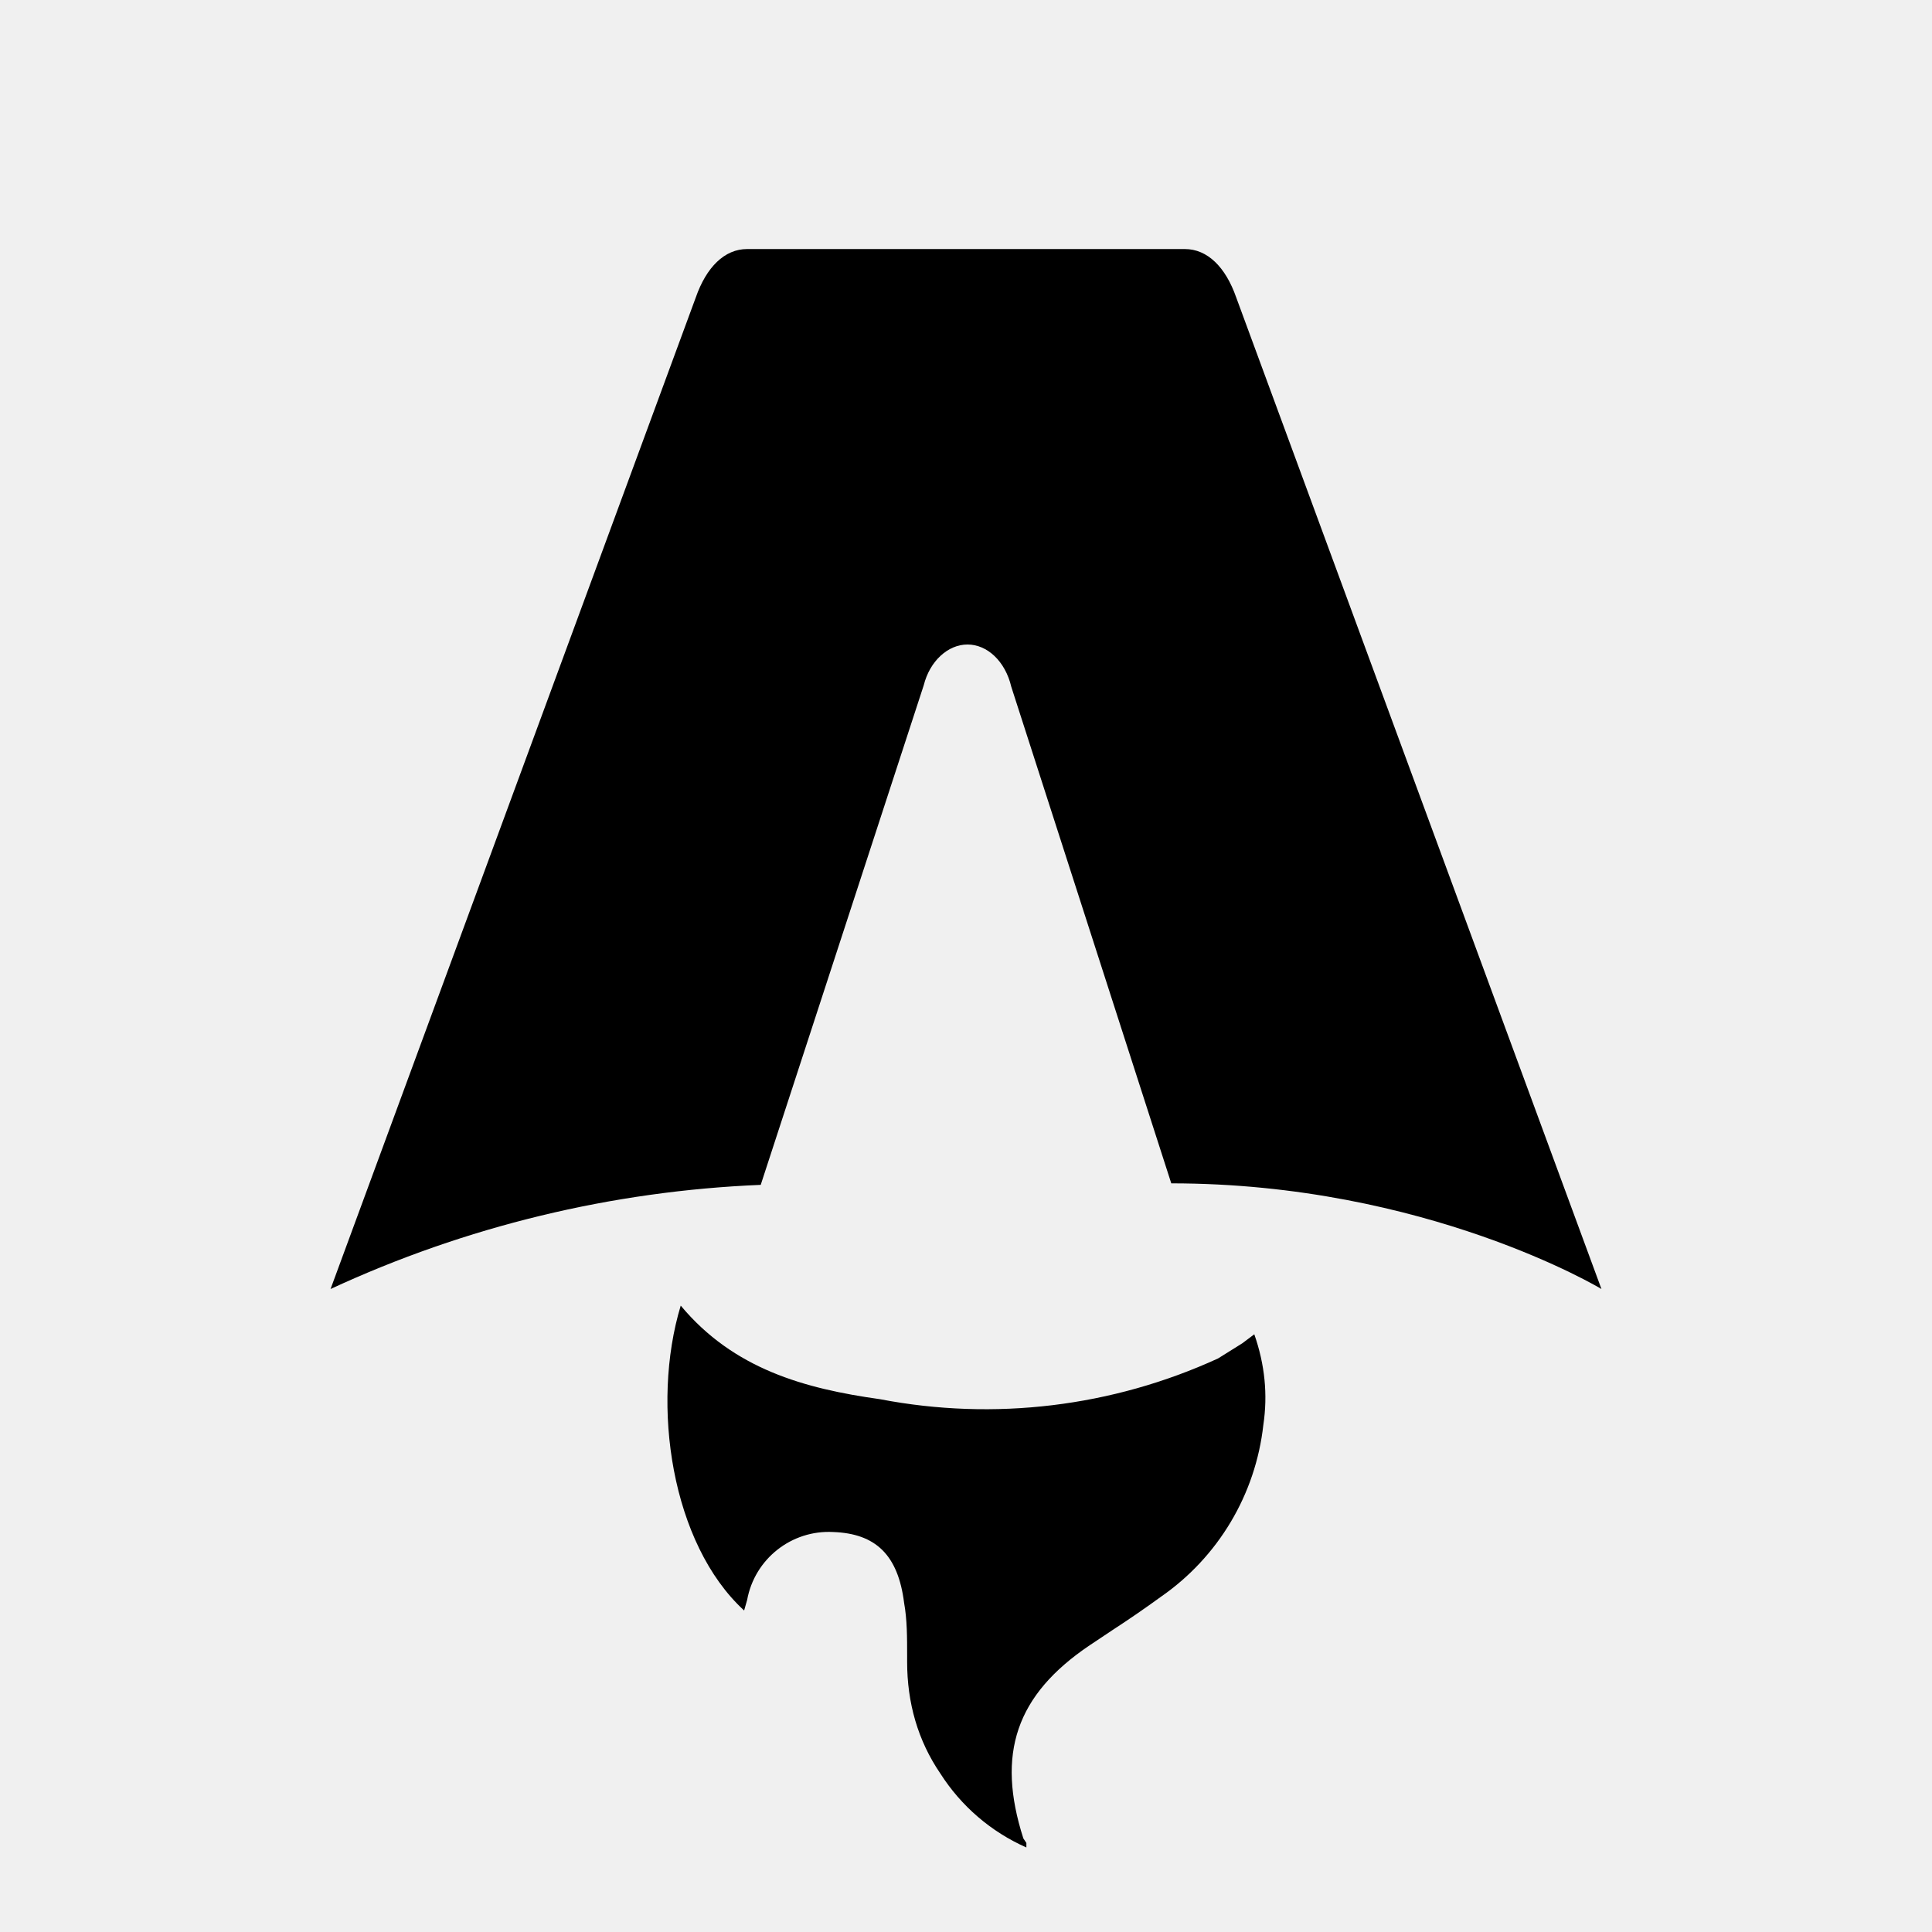
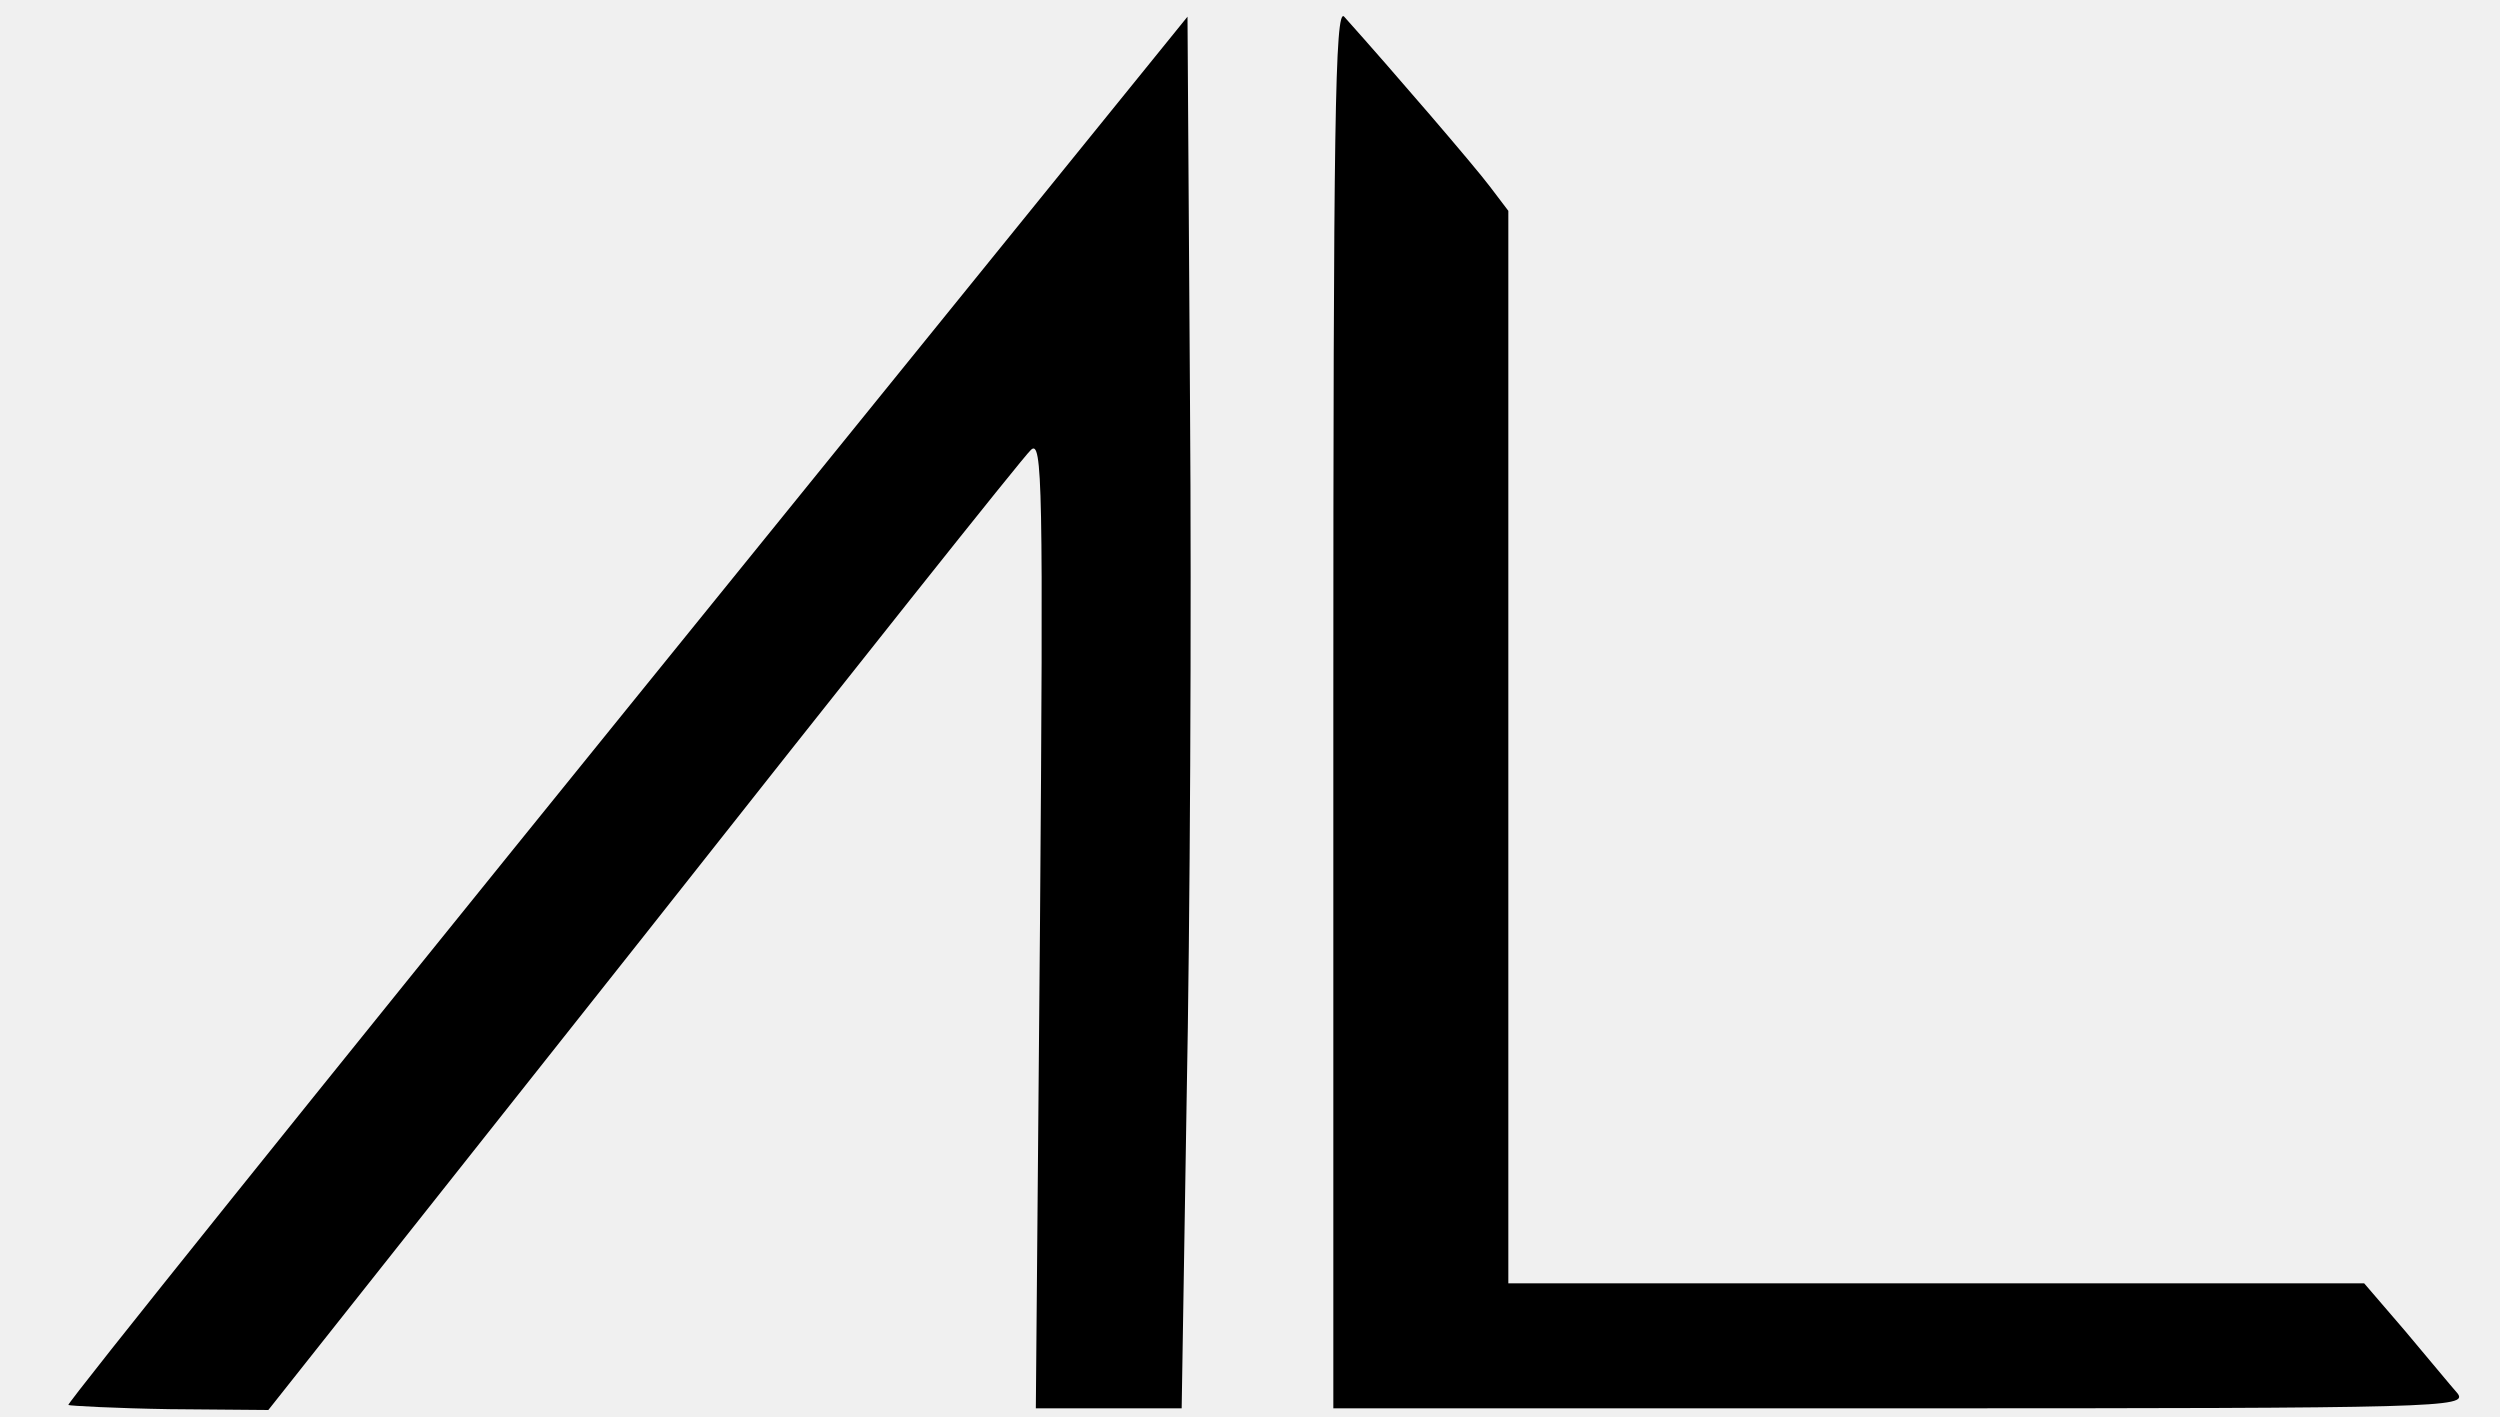
- <svg xmlns="http://www.w3.org/2000/svg" fill="none" viewBox="0 0 128 128">
-   <path d="M50.4 78.5a75.1 75.1 0 0 0-28.5 6.9l24.2-65.7c.7-2 1.9-3.2 3.4-3.2h29c1.5 0 2.7 1.2 3.4 3.2l24.2 65.7s-11.6-7-28.5-7L67 45.5c-.4-1.7-1.6-2.8-2.9-2.8-1.3 0-2.5 1.1-2.9 2.7L50.4 78.5Zm-1.1 28.2Zm-4.2-20.2c-2 6.6-.6 15.8 4.2 20.2a17.5 17.5 0 0 1 .2-.7 5.5 5.5 0 0 1 5.7-4.5c2.8.1 4.3 1.5 4.7 4.7.2 1.1.2 2.3.2 3.5v.4c0 2.7.7 5.2 2.2 7.4a13 13 0 0 0 5.7 4.9v-.3l-.2-.3c-1.8-5.6-.5-9.5 4.4-12.8l1.5-1a73 73 0 0 0 3.2-2.2 16 16 0 0 0 6.8-11.4c.3-2 .1-4-.6-6l-.8.6-1.6 1a37 37 0 0 1-22.4 2.7c-5-.7-9.7-2-13.2-6.2Z" />
-   <style>
-         path { fill: #000; }
-         @media (prefers-color-scheme: dark) {
-             path { fill: #FFF; }
-         }
-     </style>
+ <svg xmlns="http://www.w3.org/2000/svg" version="1.0" width="300pt" height="170pt" viewBox="0 0 300 170" preserveAspectRatio="xMidYMid meet">
+   <g transform="translate(0,170) scale(0.1,-0.1)" fill="#000000" stroke="none">
+     <path d="M1600 852 l0 -842 681 0 c648 0 681 1 668 18 -8 9 -36 43 -63 75 l-49 57 -513 0 -514 0 0 644 0 643 -22 29 c-18 24 -115 137 -175 204 -11 12 -13 -133 -13 -828z" />
+     <path d="M752 849 c-370 -457 -672 -833 -670 -835 2 -1 57 -4 122 -5 l118 -1 450 568 c247 313 456 576 465 584 14 14 15 -41 11 -568 l-5 -582 87 0 88 0 6 373 c4 204 6 580 4 835 l-3 462 -673 -831z" />
+   </g>
</svg>
